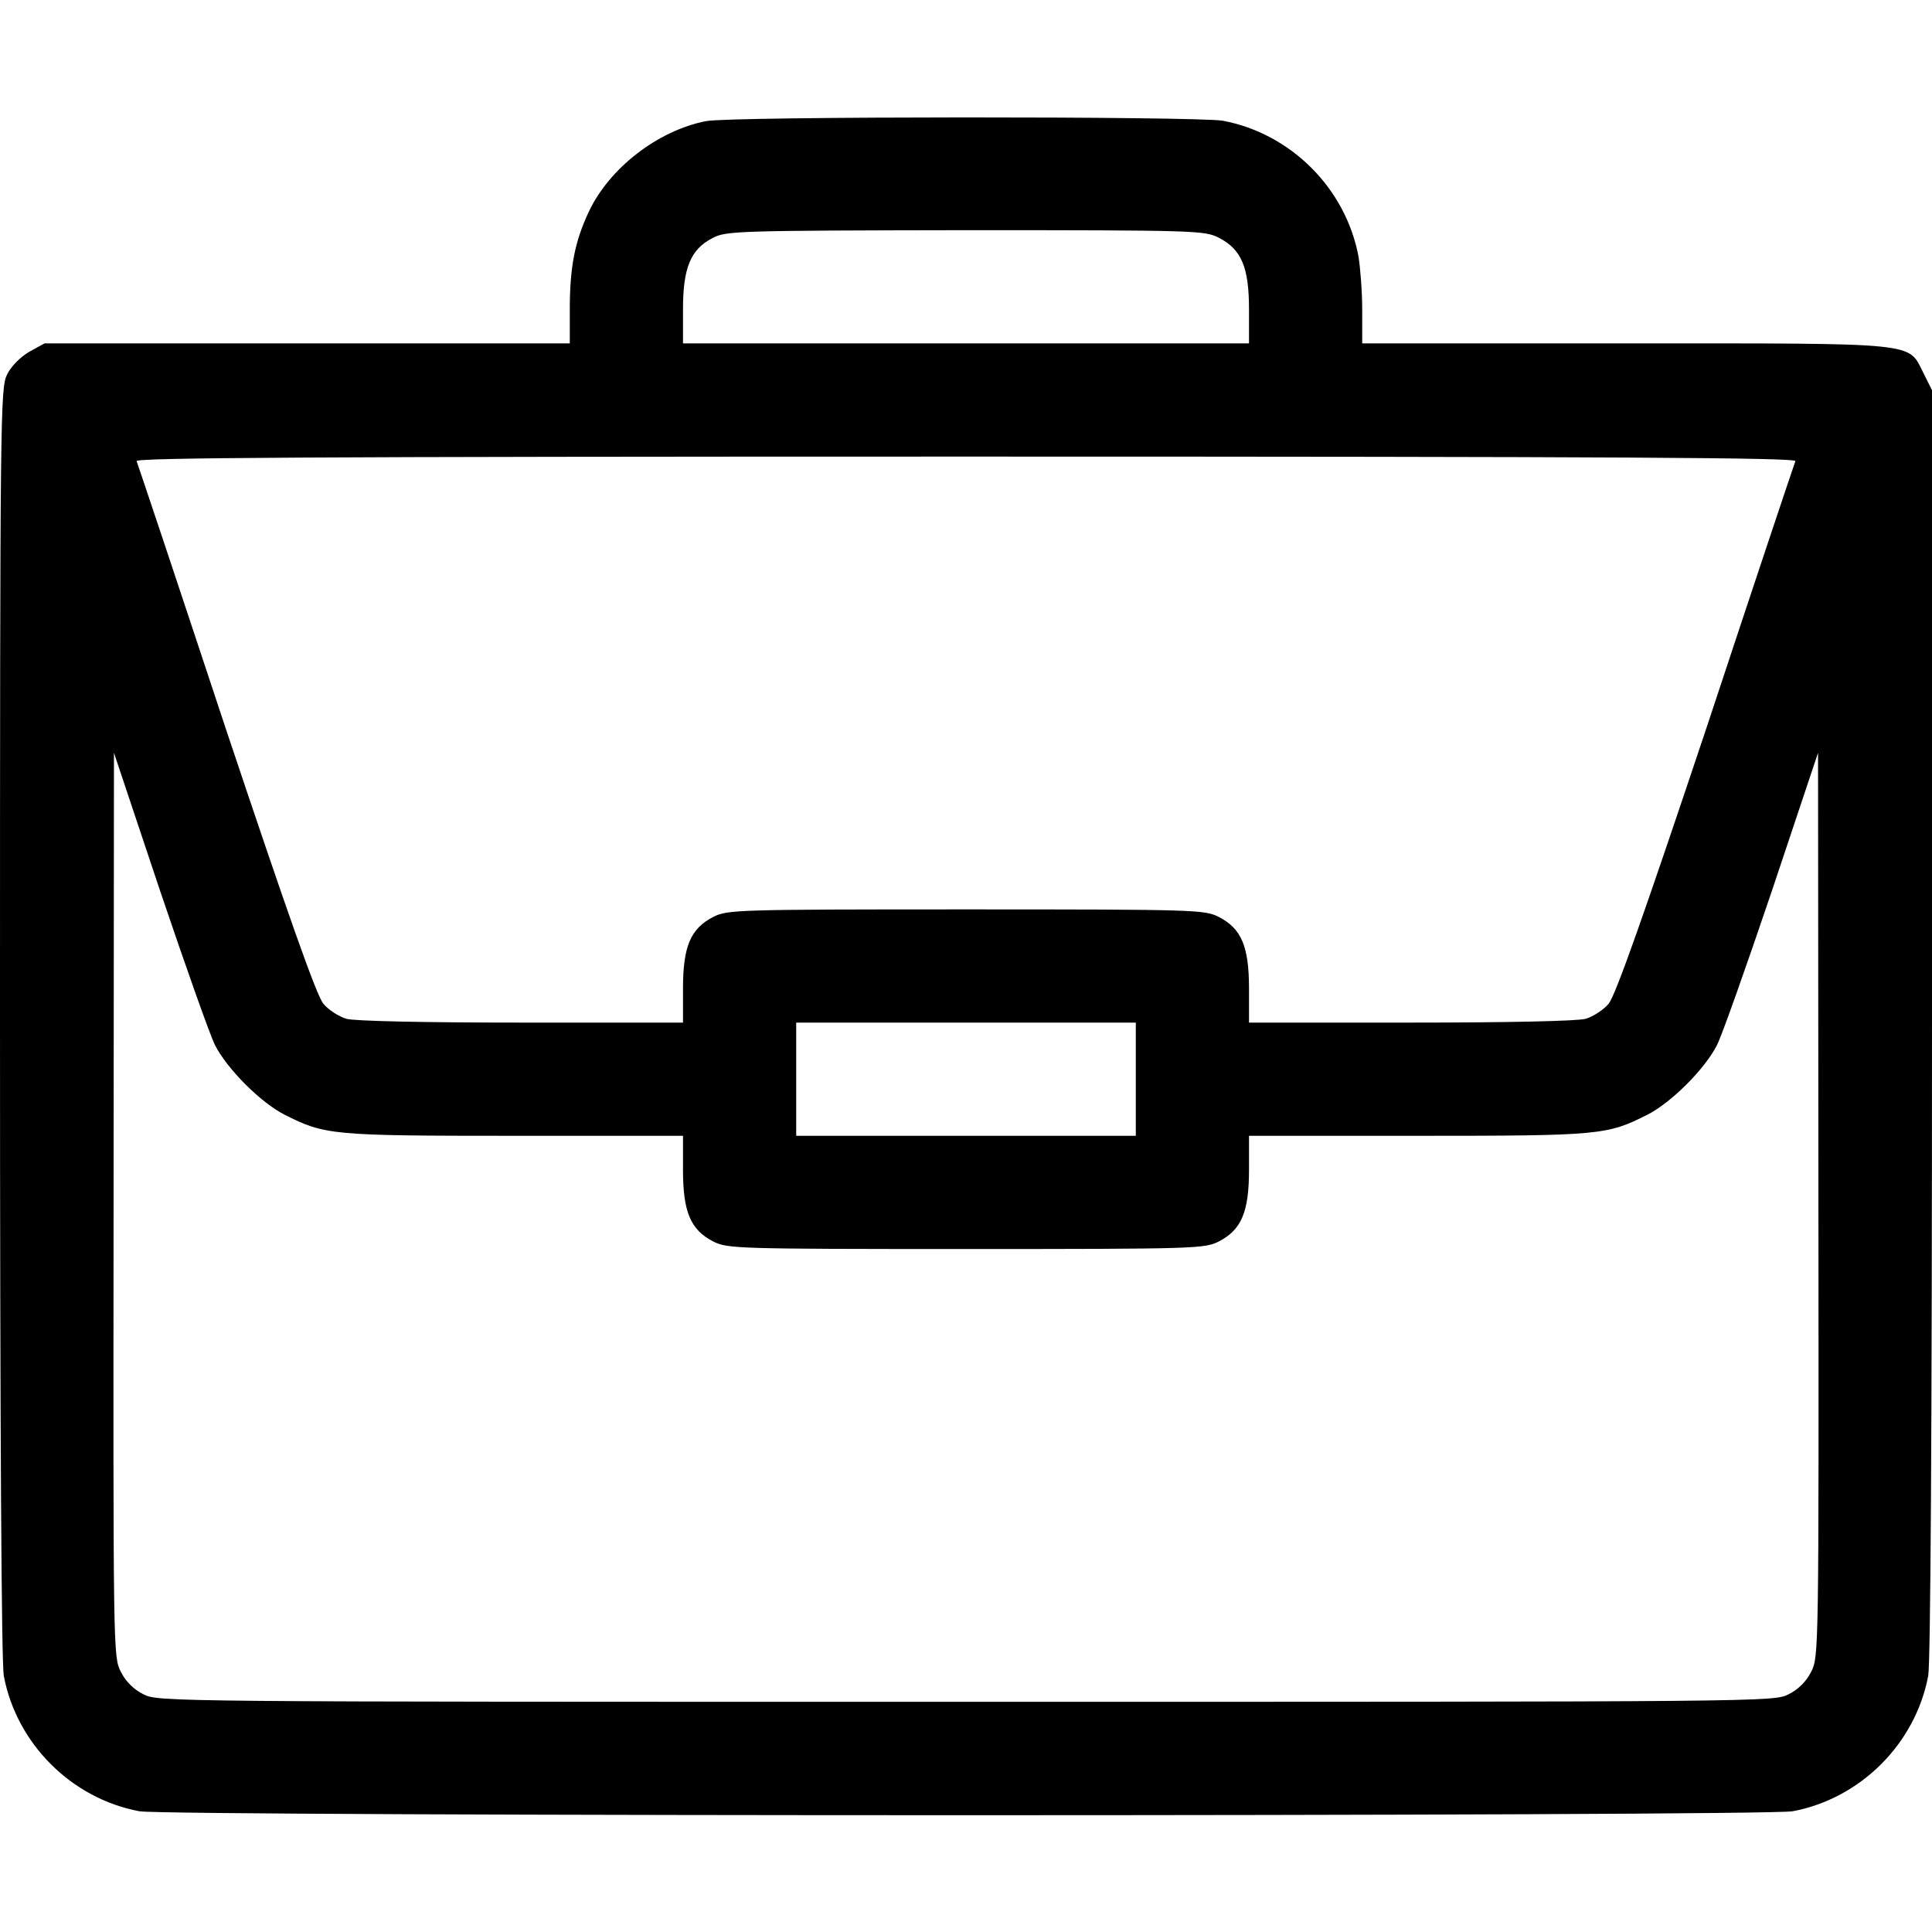
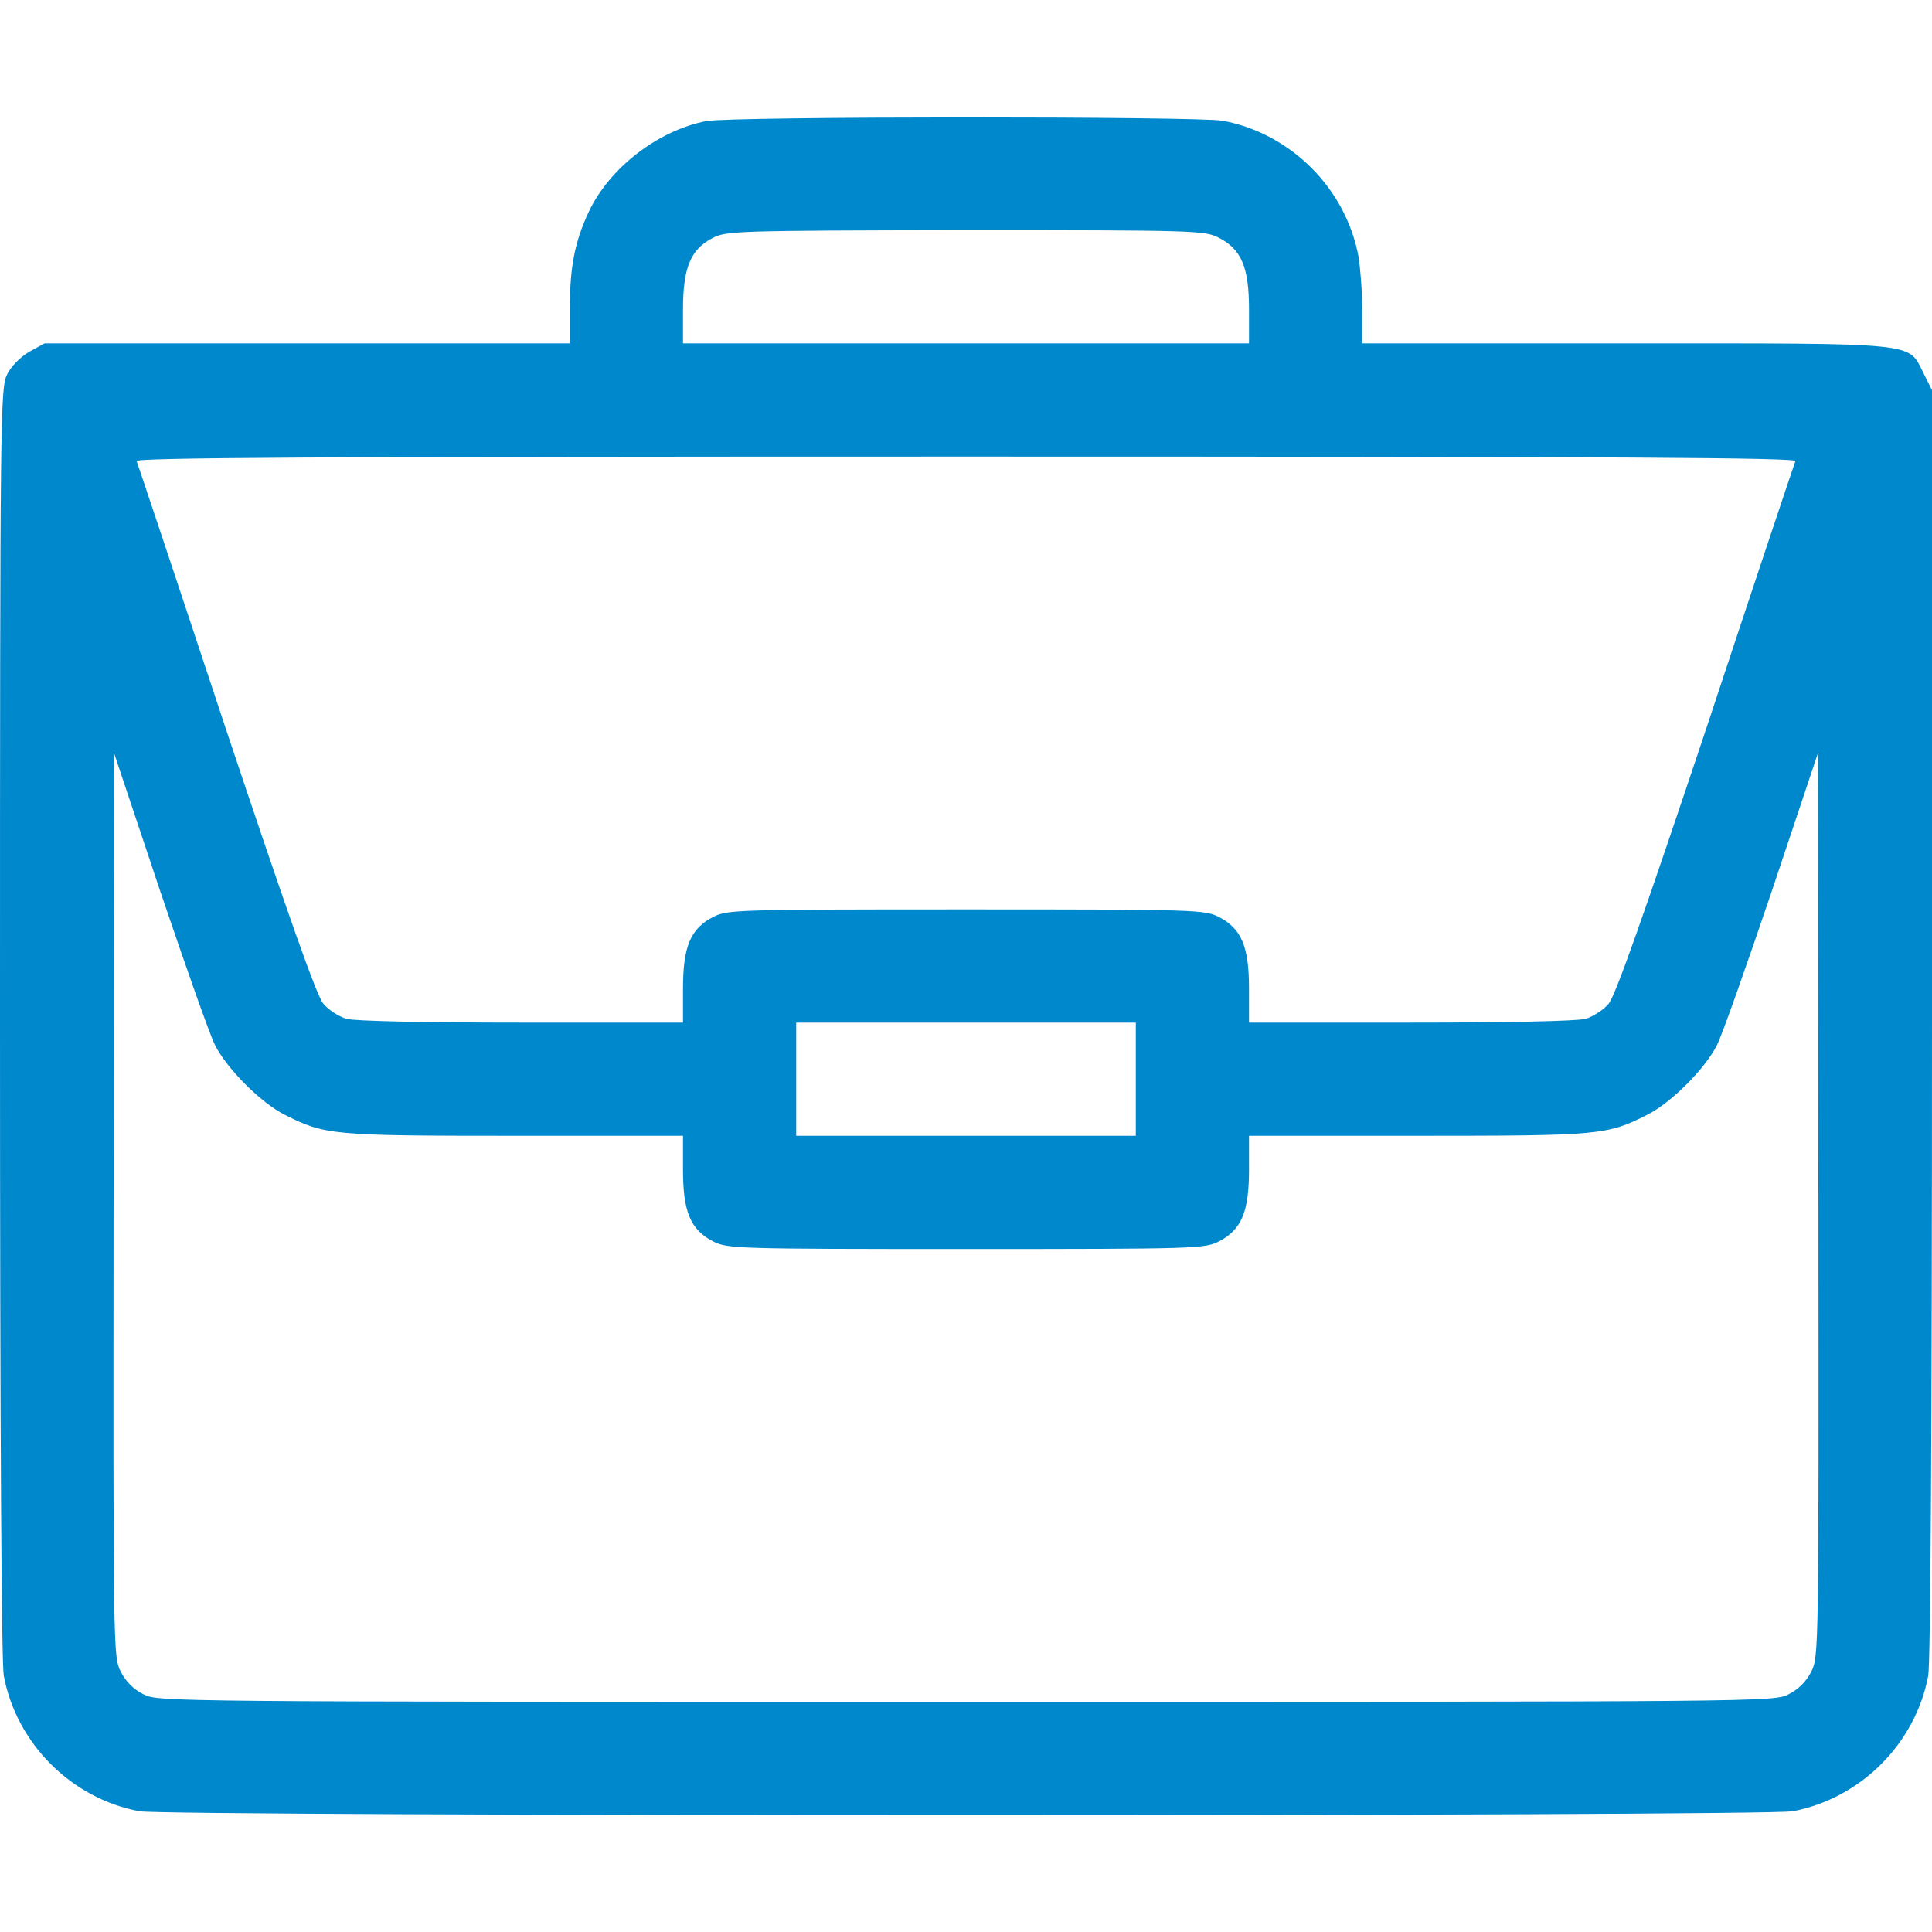
<svg xmlns="http://www.w3.org/2000/svg" version="1.0" width="512pt" height="512pt" viewBox="0 0 512 512" preserveAspectRatio="xMidYMid meet">
-   <g transform="translate(0,512) scale(0.1,-0.1)" fill="#000000" stroke="none">
+   <g transform="translate(0,512) scale(0.1,-0.1)" fill="#0088CC" stroke="none">
    <path d="M1871 4799 c-128 -25 -257 -125 -311 -241 -37 -79 -50 -146 -50 -259 l0 -89 -696 0 -696 0 -40 -22 c-24 -14 -48 -38 -59 -60 -18 -36 -19 -87 -19 -1716 0 -1100 4 -1698 10 -1733 34 -180 179 -325 359 -359 74 -14 4308 -14 4382 0 180 34 325 179 359 359 6 35 10 632 10 1730 l0 1677 -22 44 c-43 84 1 80 -790 80 l-698 0 0 89 c0 48 -5 112 -10 142 -34 180 -179 325 -359 359 -66 12 -1306 12 -1370 -1z m1359 -309 c60 -31 80 -78 80 -190 l0 -90 -750 0 -750 0 0 90 c0 110 20 159 78 189 36 19 60 20 670 21 615 0 634 -1 672 -20z m1528 -592 c-3 -7 -110 -327 -237 -711 -164 -490 -240 -706 -258 -727 -13 -16 -41 -34 -61 -40 -23 -6 -204 -10 -464 -10 l-428 0 0 90 c0 112 -20 159 -80 190 -38 19 -58 20 -670 20 -612 0 -632 -1 -670 -20 -60 -31 -80 -78 -80 -190 l0 -90 -427 0 c-261 0 -442 4 -465 10 -20 6 -48 24 -61 40 -18 21 -94 237 -258 727 -127 384 -234 704 -237 711 -3 9 441 12 2198 12 1757 0 2201 -3 2198 -12z m-4188 -1548 c32 -63 121 -152 184 -184 107 -54 124 -56 609 -56 l447 0 0 -90 c0 -112 20 -159 80 -190 38 -19 58 -20 670 -20 612 0 632 1 670 20 60 31 80 78 80 190 l0 90 448 0 c484 0 501 2 608 56 63 32 152 121 184 184 13 25 78 209 146 410 l122 365 1 -1198 c1 -1182 1 -1198 -19 -1237 -13 -26 -34 -47 -60 -60 -39 -20 -54 -20 -2180 -20 -2126 0 -2141 0 -2180 20 -26 13 -47 34 -60 60 -20 39 -20 55 -19 1237 l1 1198 122 -365 c68 -201 133 -385 146 -410z m2440 -90 l0 -150 -450 0 -450 0 0 150 0 150 450 0 450 0 0 -150z" />
  </g>
</svg>
